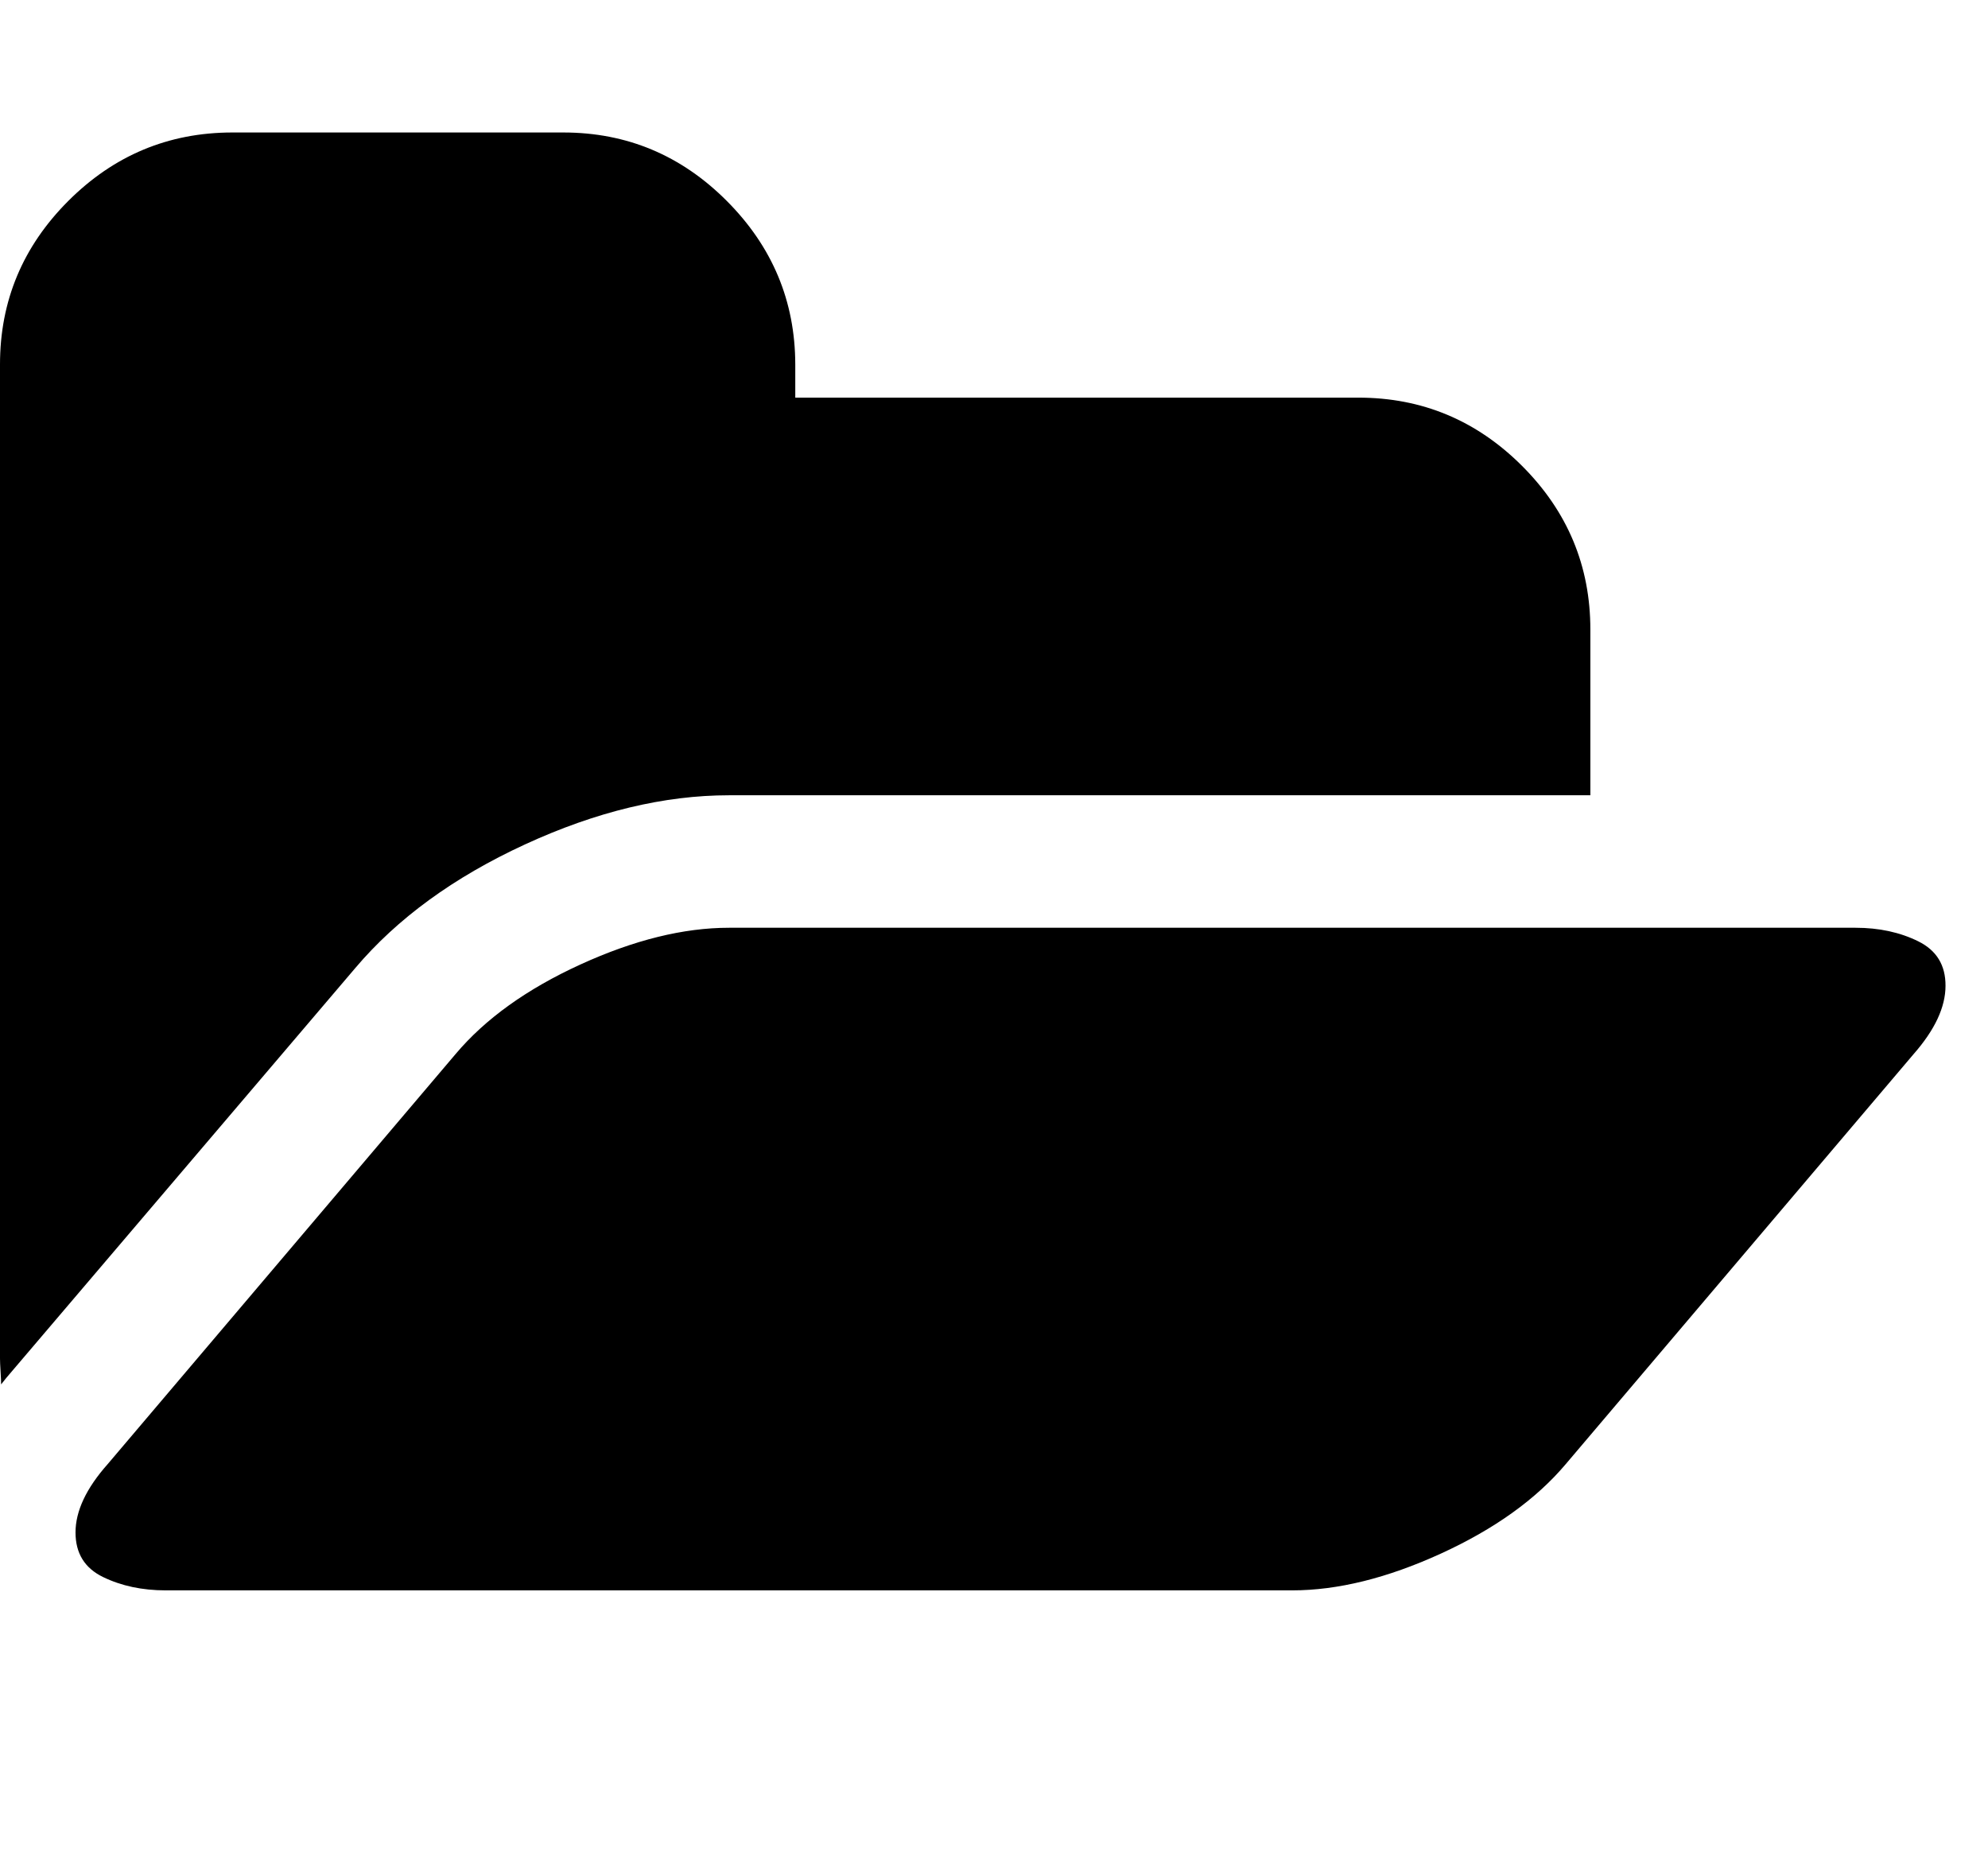
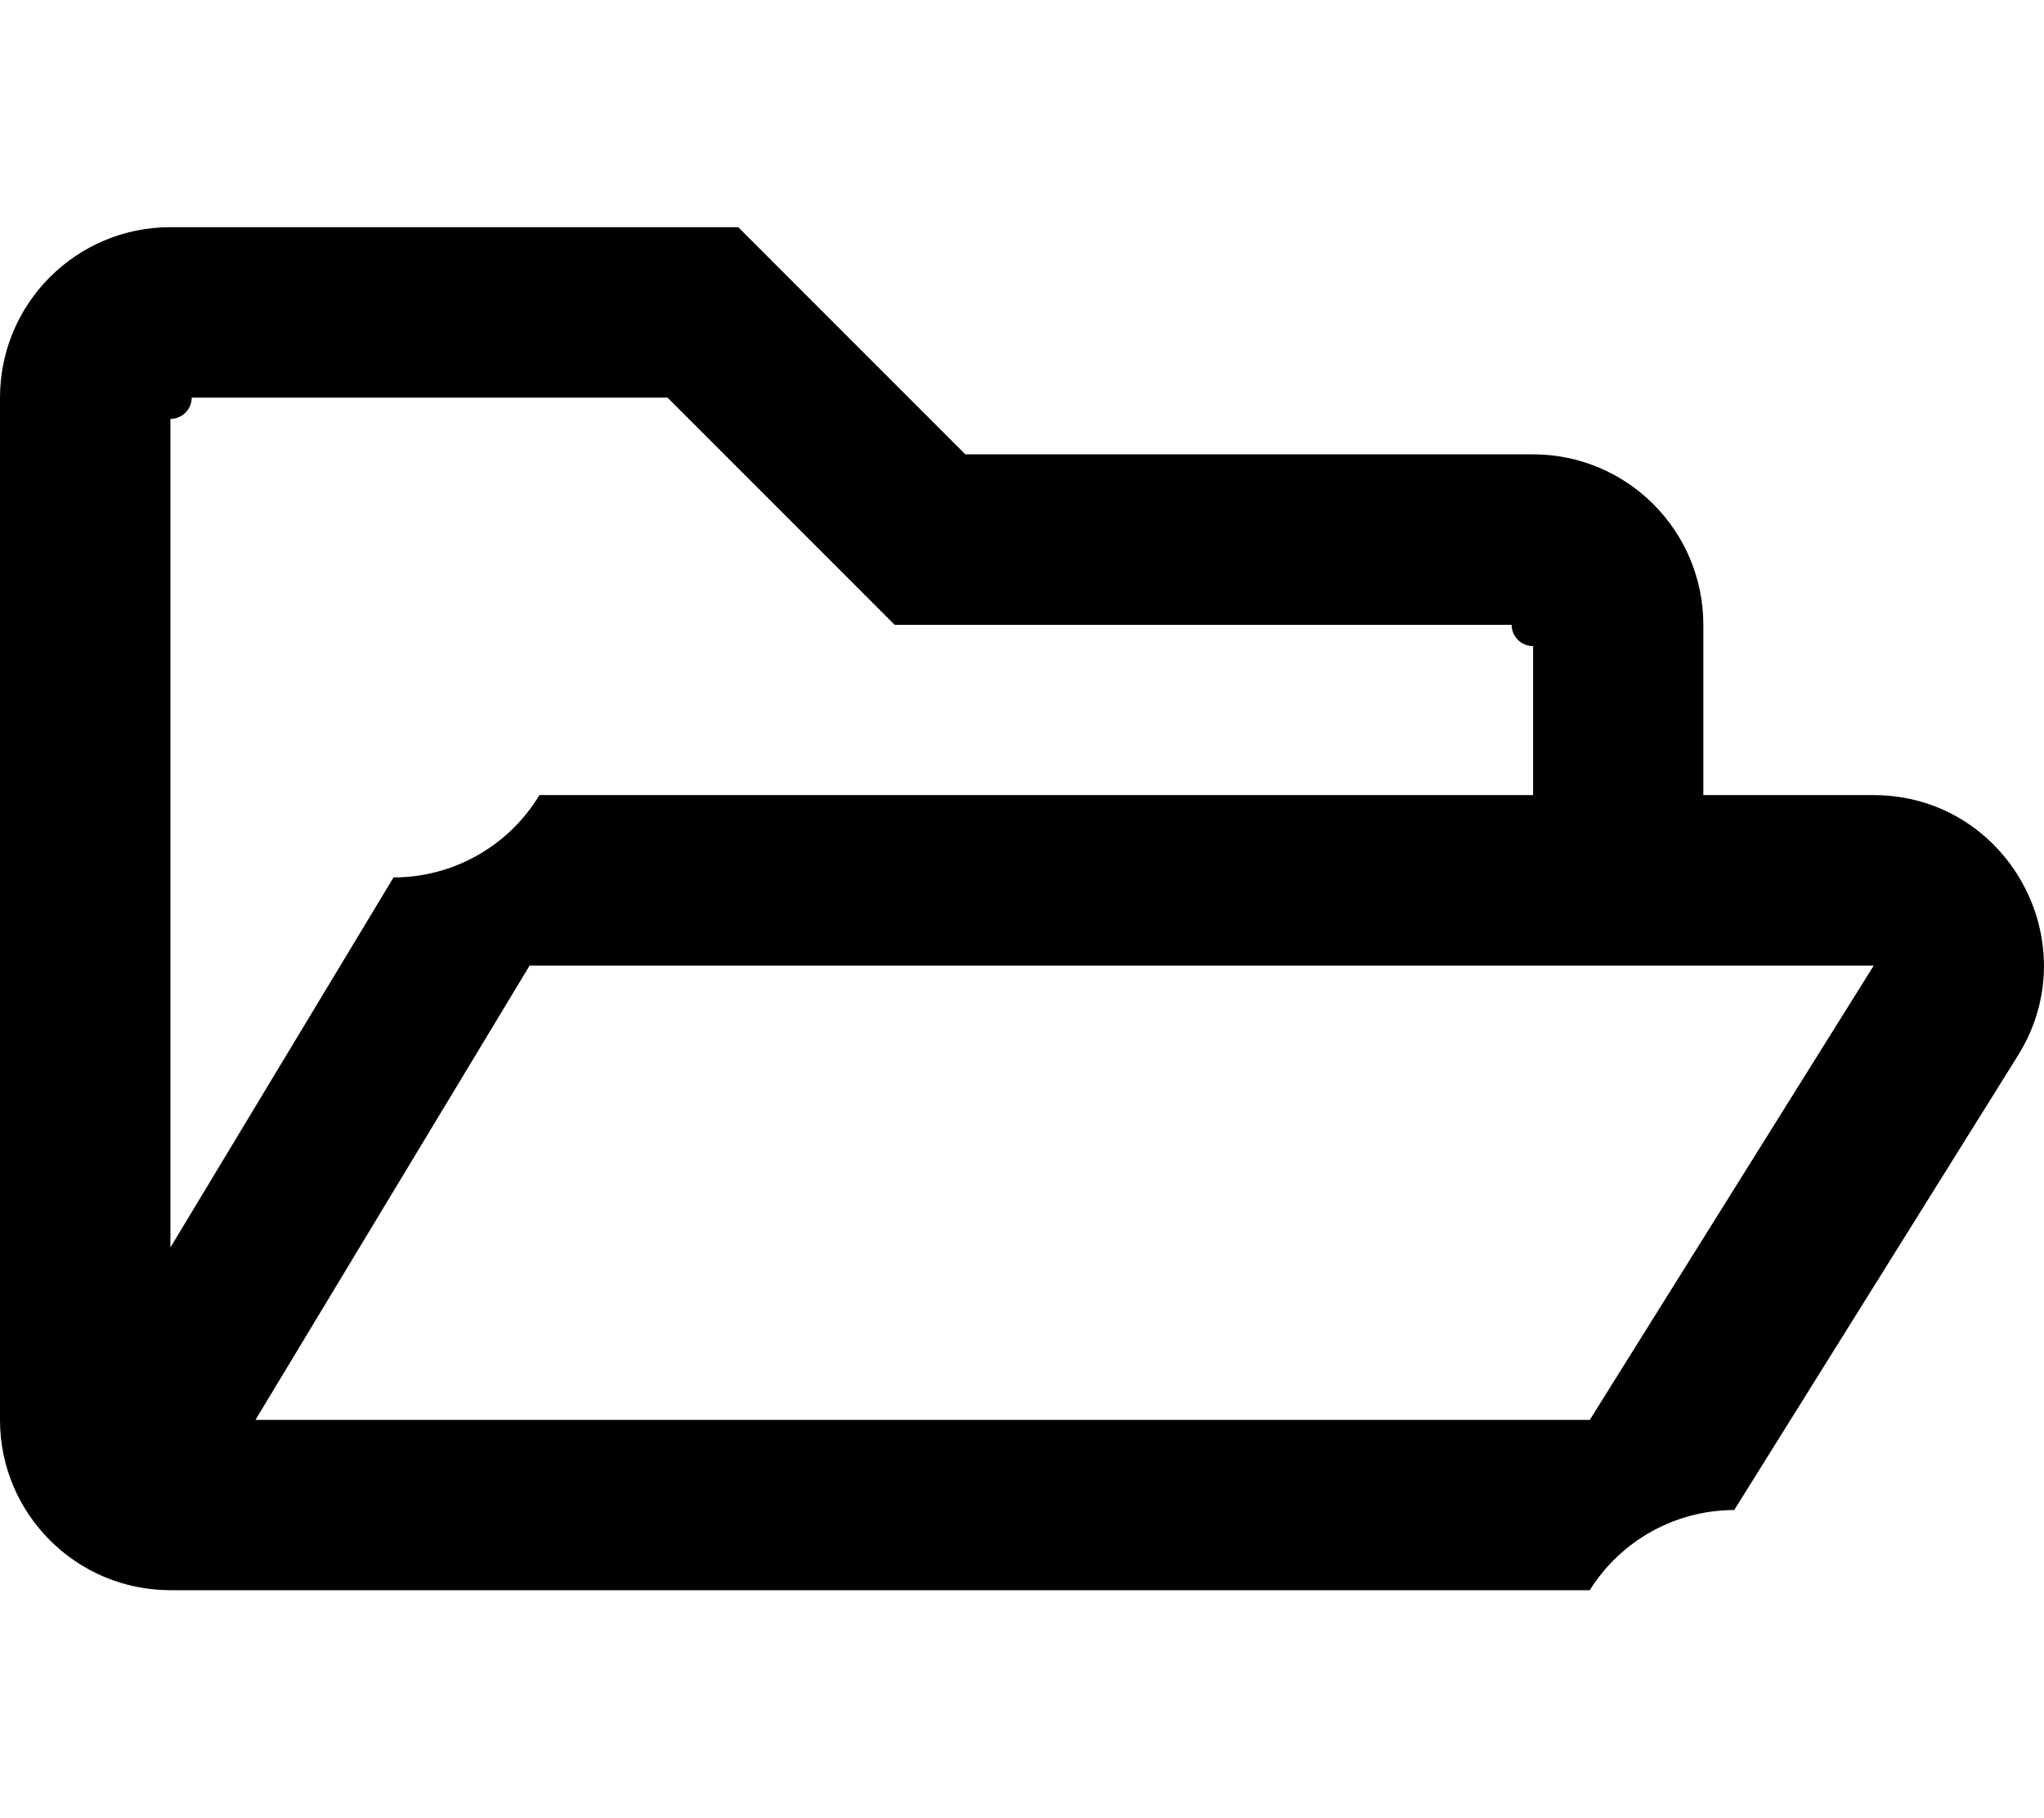
- <svg xmlns="http://www.w3.org/2000/svg" height="1000" width="1071.4">
-   <path d="M1048.5 531.3q0 17.2 -17.2 36.8l-187.5 221q-24 28.4 -67.3 48.2t-80.1 19.8H89.3q-19 0 -33.8 -7.2t-14.8 -24q0 -17.3 17.3 -36.8l187.5 -221q24 -28.5 67.3 -48.3T392.9 500H1000q19 0 33.8 7.3t14.7 24zm-191.4 -192v89.3H392.9q-52.5 0 -110 26.5t-91.5 66.7L3.3 742.7l-2.7 3.4q0 -2.2 -.3 -7t-.3 -7V196.4q0 -51.3 36.8 -88.1T125 71.4h178.6q51.3 0 88.1 36.9t36.9 88.1v17.9h303.5q51.4 0 88.2 36.8t36.8 88.2z" />
+ <svg xmlns="http://www.w3.org/2000/svg" height="1000" width="1125">
+   <path d="M1031.1 437.5h-93.6v-93.7c0 -51.8 -42 -93.8 -93.7 -93.8H531.3l-125 -125H93.8C42 125 0 167 0 218.8v562.5C0 833 42 875 93.8 875H875a93.8 -93.8 0 0 1 79.5 -44.1l156.1 -250c39 -62.3 -5.9 -143.4 -79.5 -143.4zM105.5 218.8h261.9l125 125H832a11.7 -11.7 0 0 0 11.8 11.7v82H296.9a93.8 -93.8 0 0 1 -80.3 45.3L93.8 686.4V230.5a11.7 -11.7 0 0 0 11.7 -11.7zM875 781.3H140.6l150.9 -250h739.8L875 781.3z" />
</svg>
